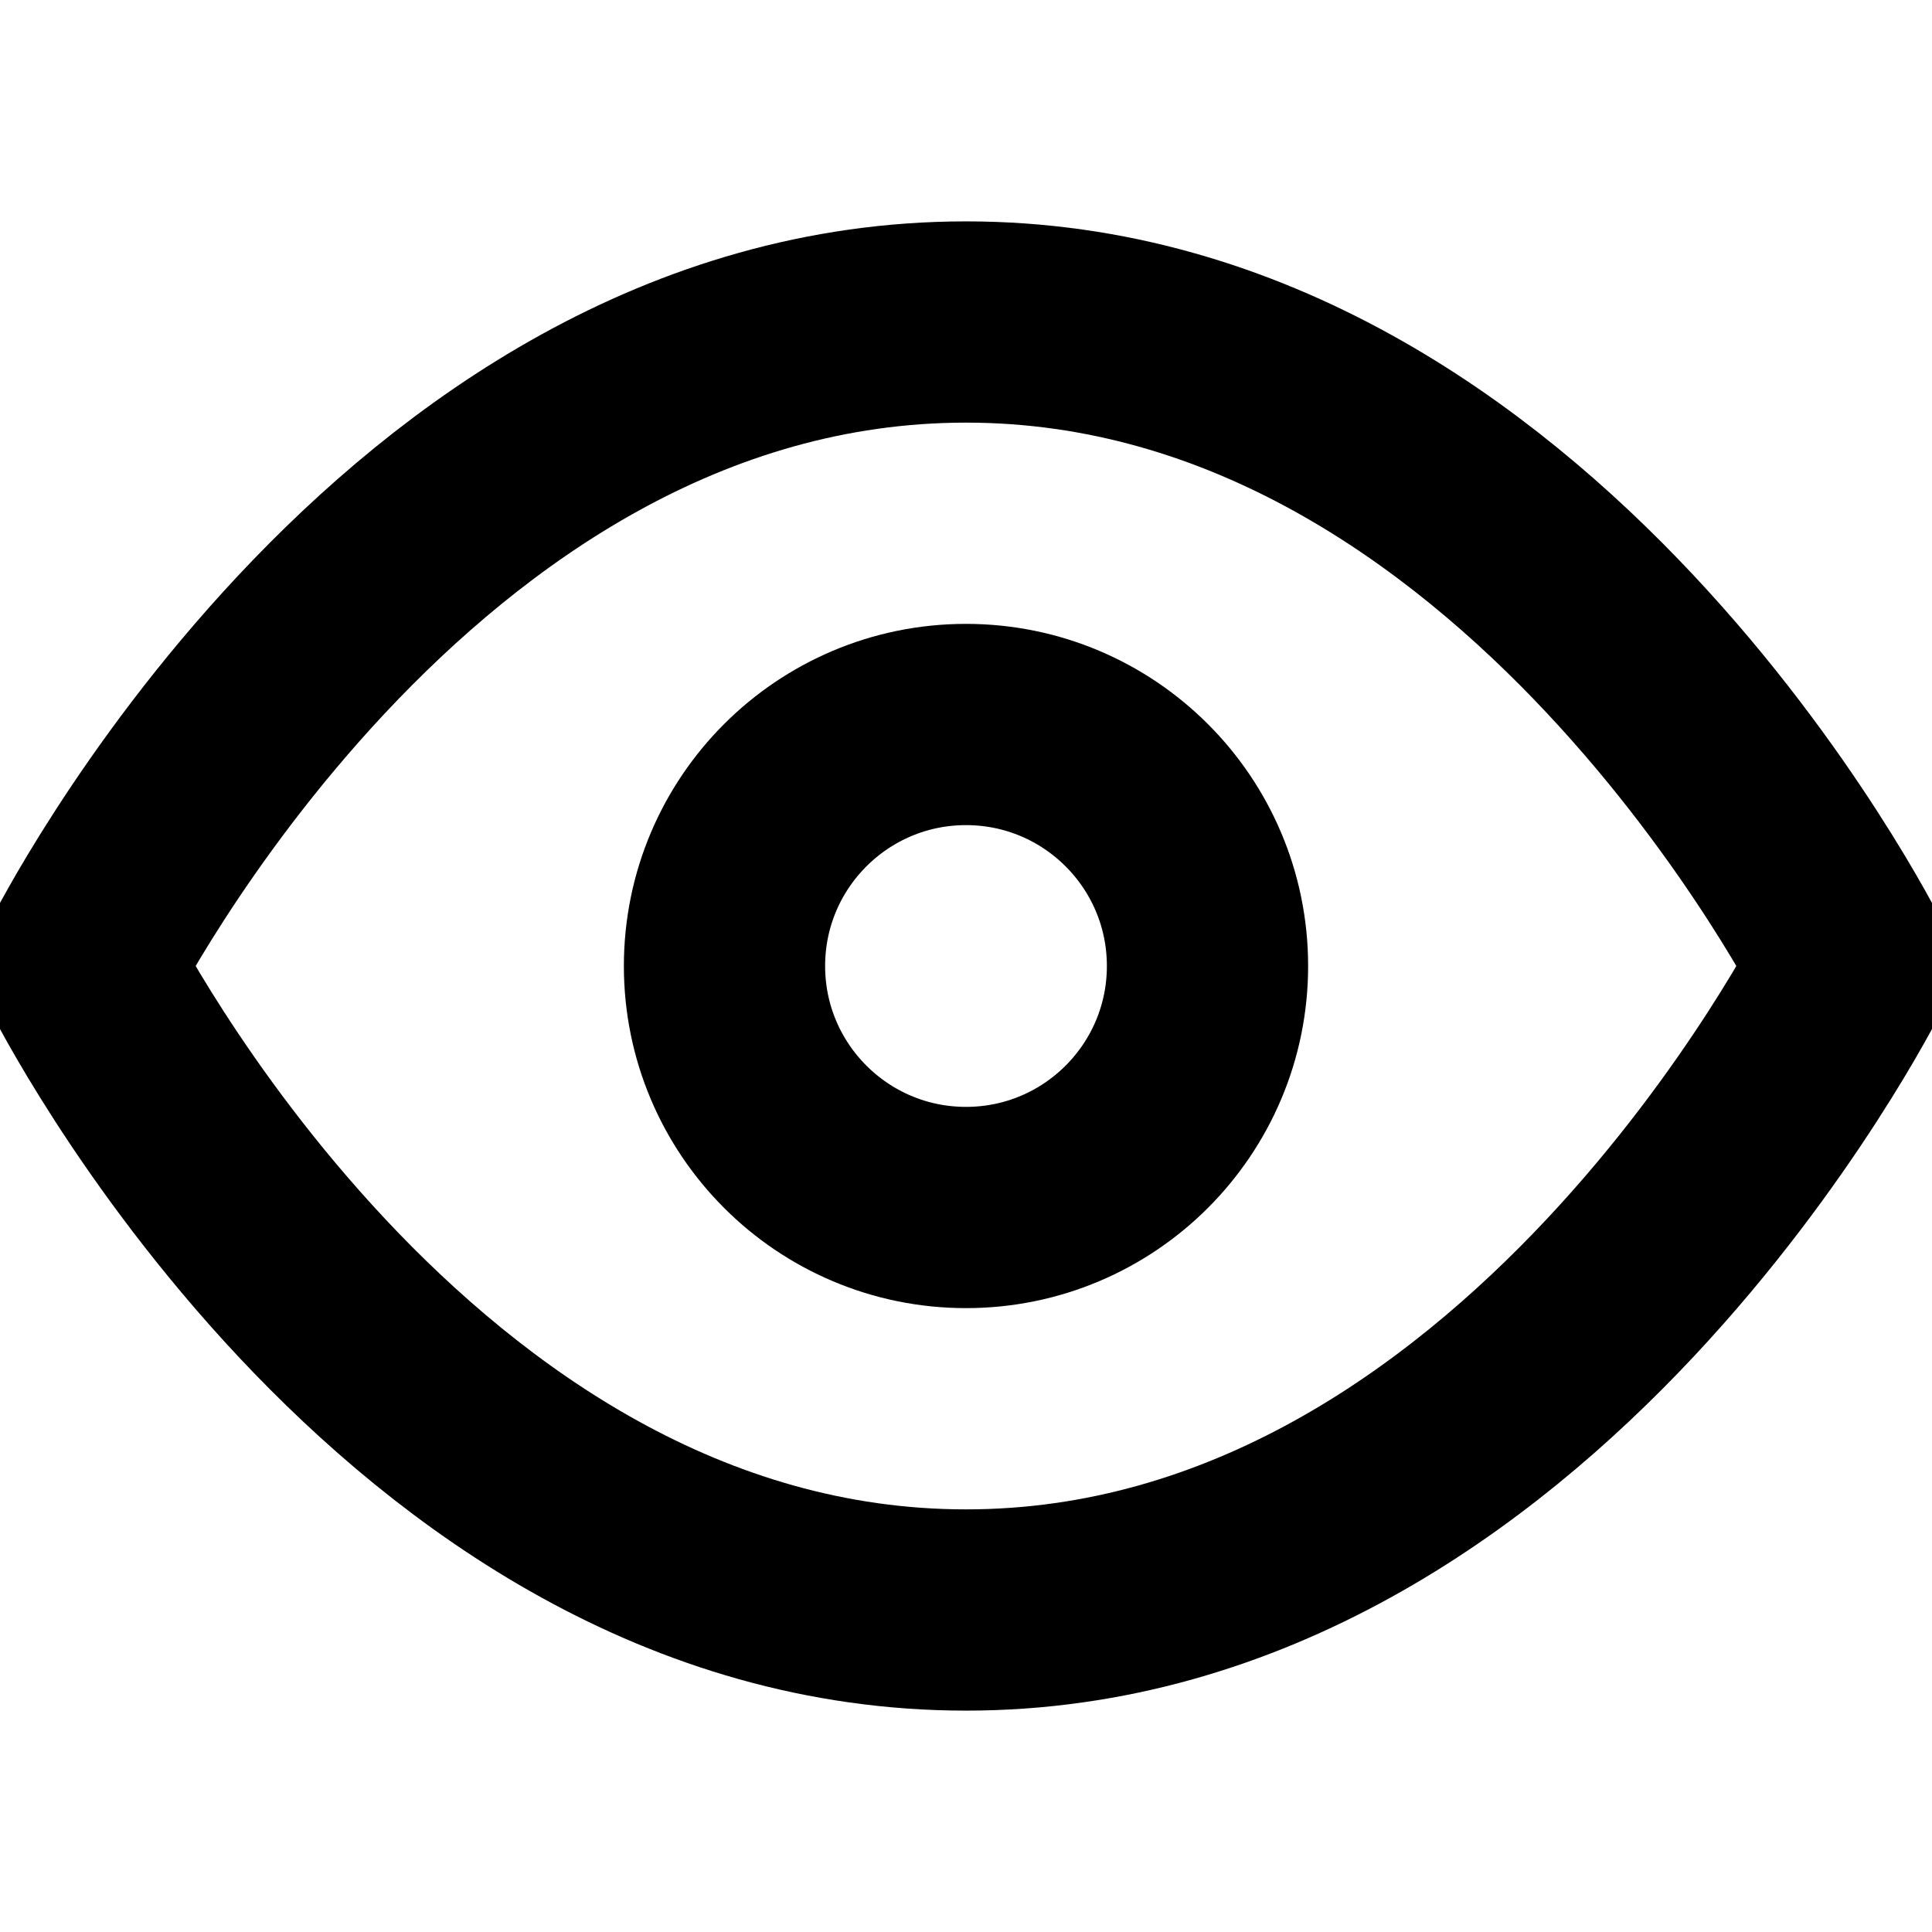
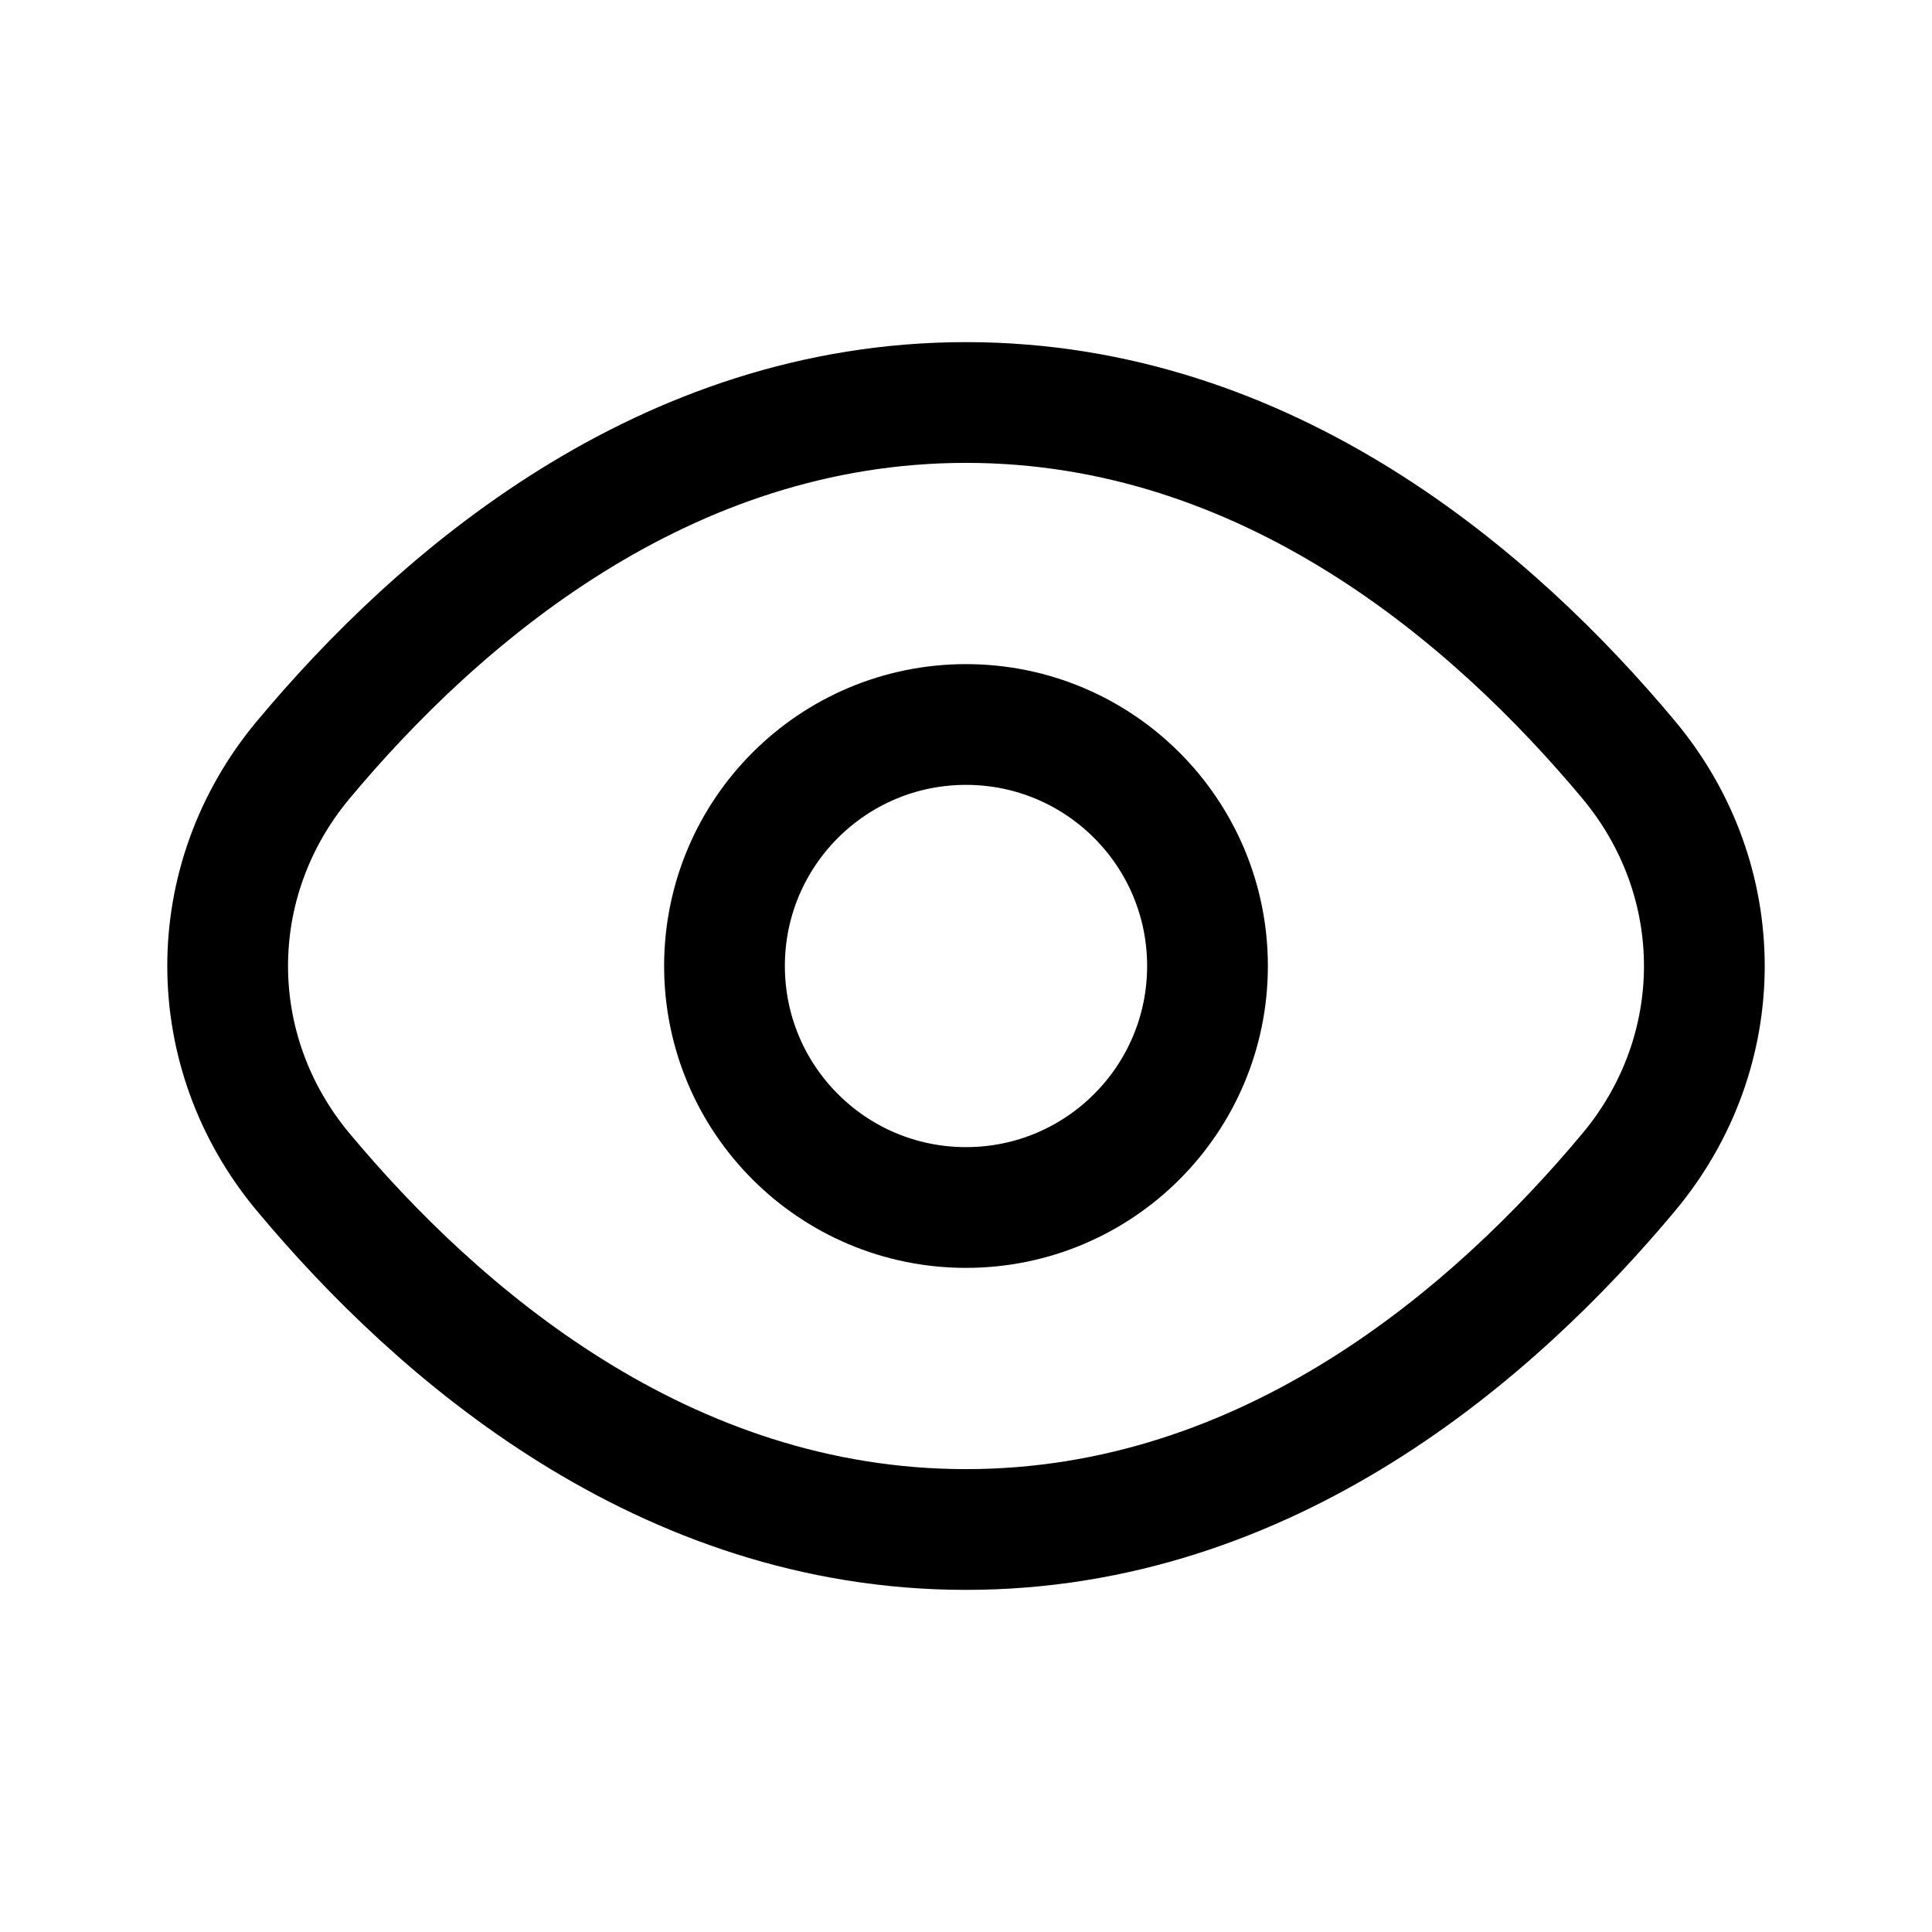
- <svg xmlns="http://www.w3.org/2000/svg" width="21" height="21" viewBox="0 0 24 24" fill="none" stroke="#000000" stroke-width="2.5" stroke-linecap="round" stroke-linejoin="round">
-   <path d="M1 12s4-8 11-8 11 8 11 8-4 8-11 8-11-8-11-8z" />
-   <circle cx="12" cy="12" r="3" />
+ <svg xmlns="http://www.w3.org/2000/svg" width="800px" height="800px" viewBox="0 0 24 24" fill="none">
+   <path d="M12 5C8.243 5 5.436 7.44 3.767 9.439C2.515 10.939 2.515 13.061 3.767 14.561C5.436 16.56 8.243 19 12 19C15.757 19 18.564 16.56 20.233 14.561C21.485 13.061 21.485 10.939 20.233 9.439C18.564 7.44 15.757 5 12 5Z" stroke="#000000" stroke-width="1.5" stroke-linecap="round" stroke-linejoin="round" />
+   <path d="M12 15C13.657 15 15 13.657 15 12C15 10.343 13.657 9 12 9C10.343 9 9 10.343 9 12C9 13.657 10.343 15 12 15Z" stroke="#000000" stroke-width="1.5" stroke-linecap="round" stroke-linejoin="round" />
</svg>
